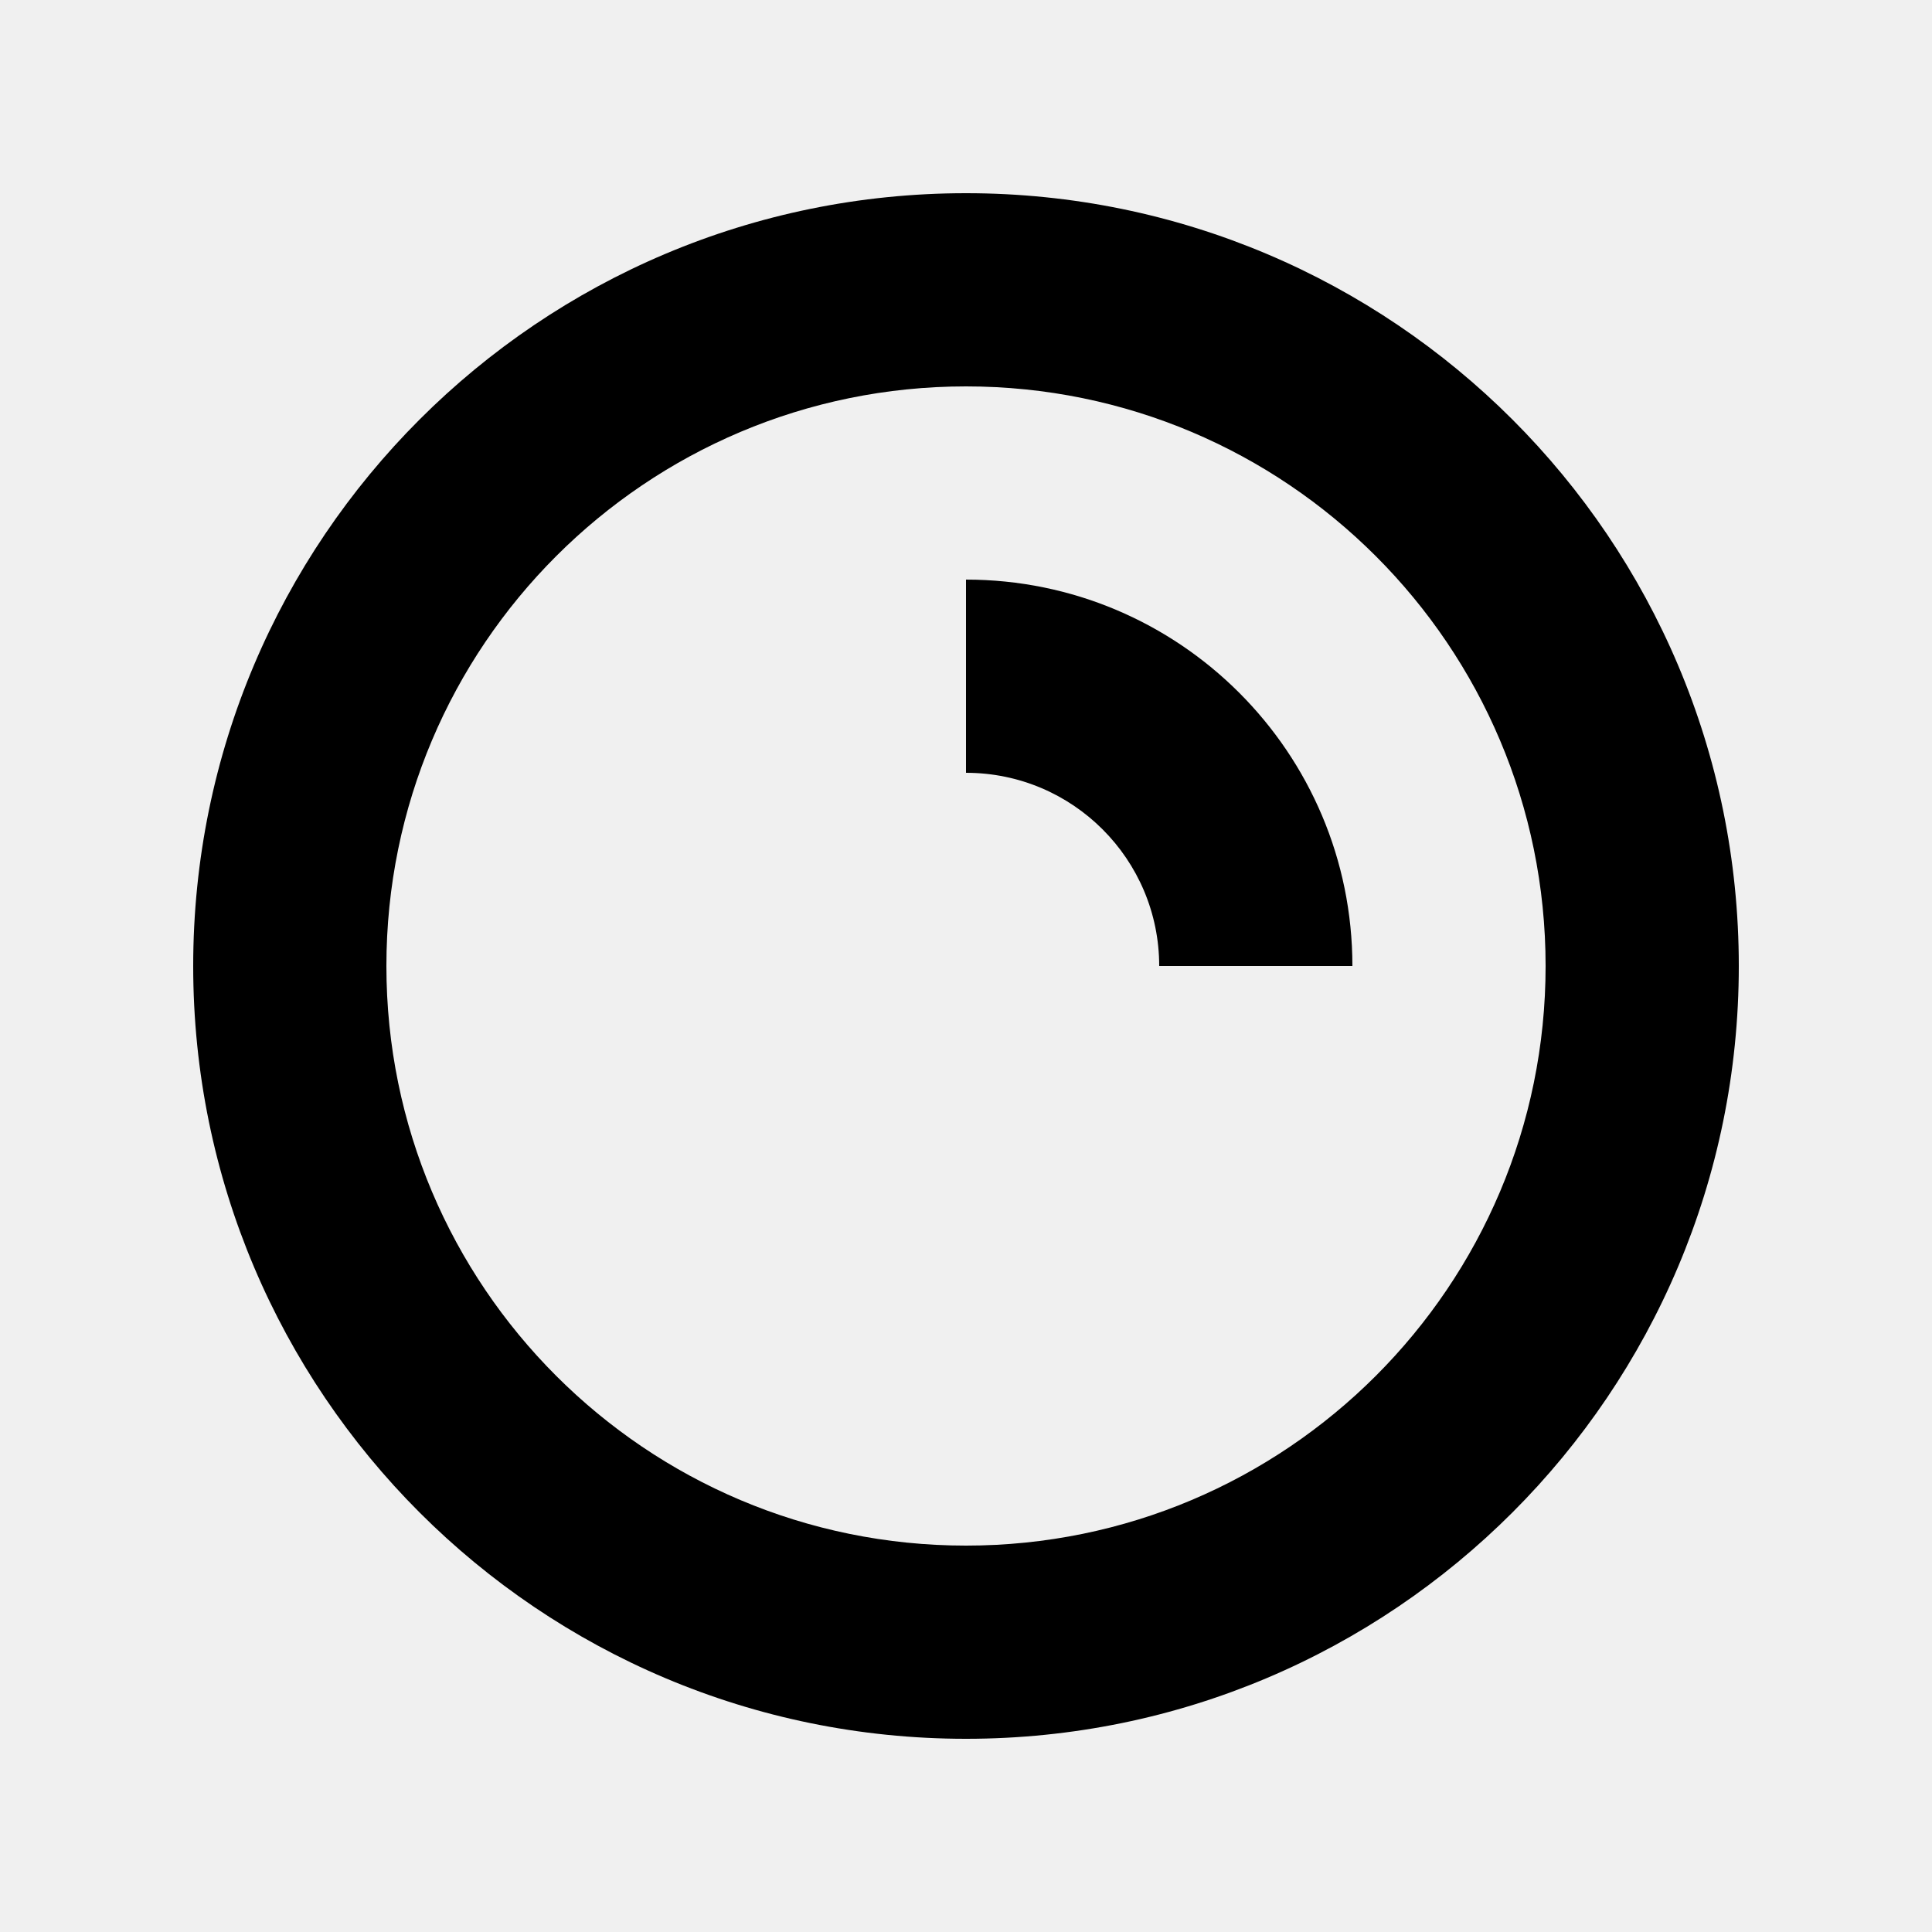
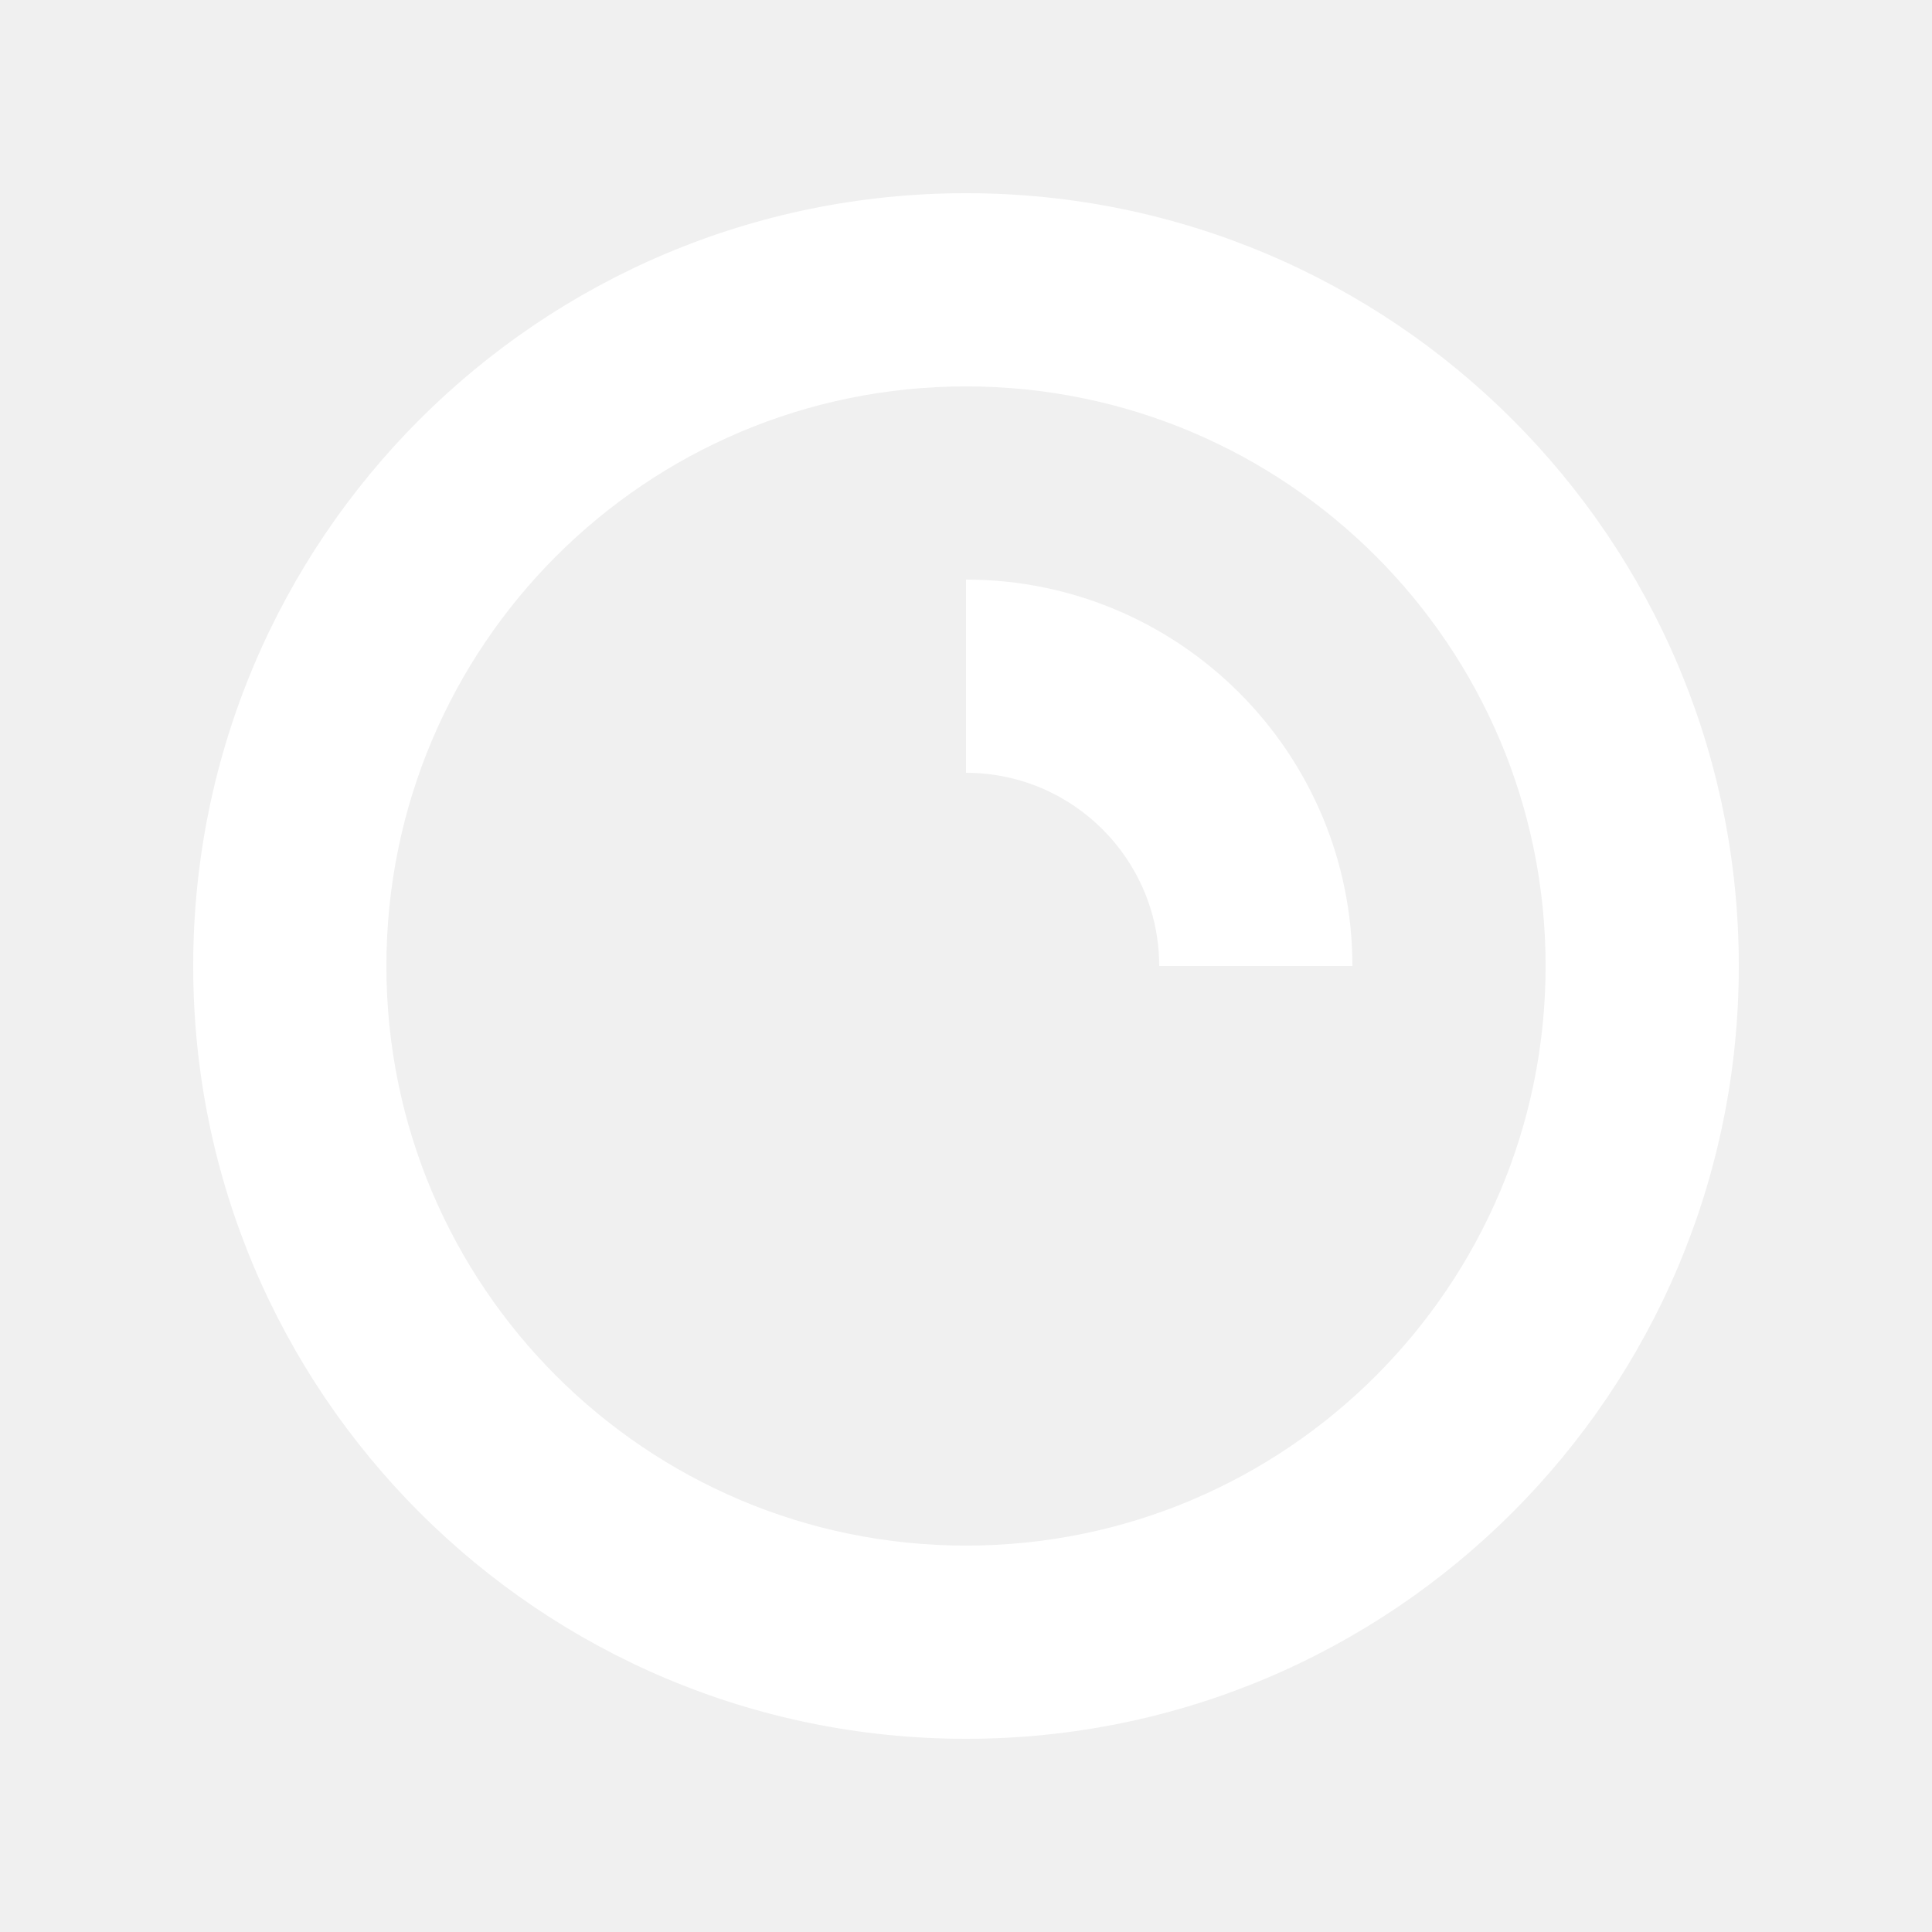
- <svg xmlns="http://www.w3.org/2000/svg" width="16px" height="16px" version="1.1" viewBox="0 0 20 20" x="0px" y="0px">
+ <svg xmlns="http://www.w3.org/2000/svg" width="16px" height="16px" version="1.1" viewBox="0 0 20 20" x="0px" y="0px" fill="#FFFFFF">
  <g>
    <path d="M10 6a4 4 0 014 4h-2a2 2 0 00-2-2V6z" />
    <path fill-rule="evenodd" d="M18 10a8 8 0 11-16 0 8 8 0 0116 0zm-2 0a6 6 0 11-12 0 6 6 0 0112 0z" clip-rule="evenodd" />
  </g>
</svg>
